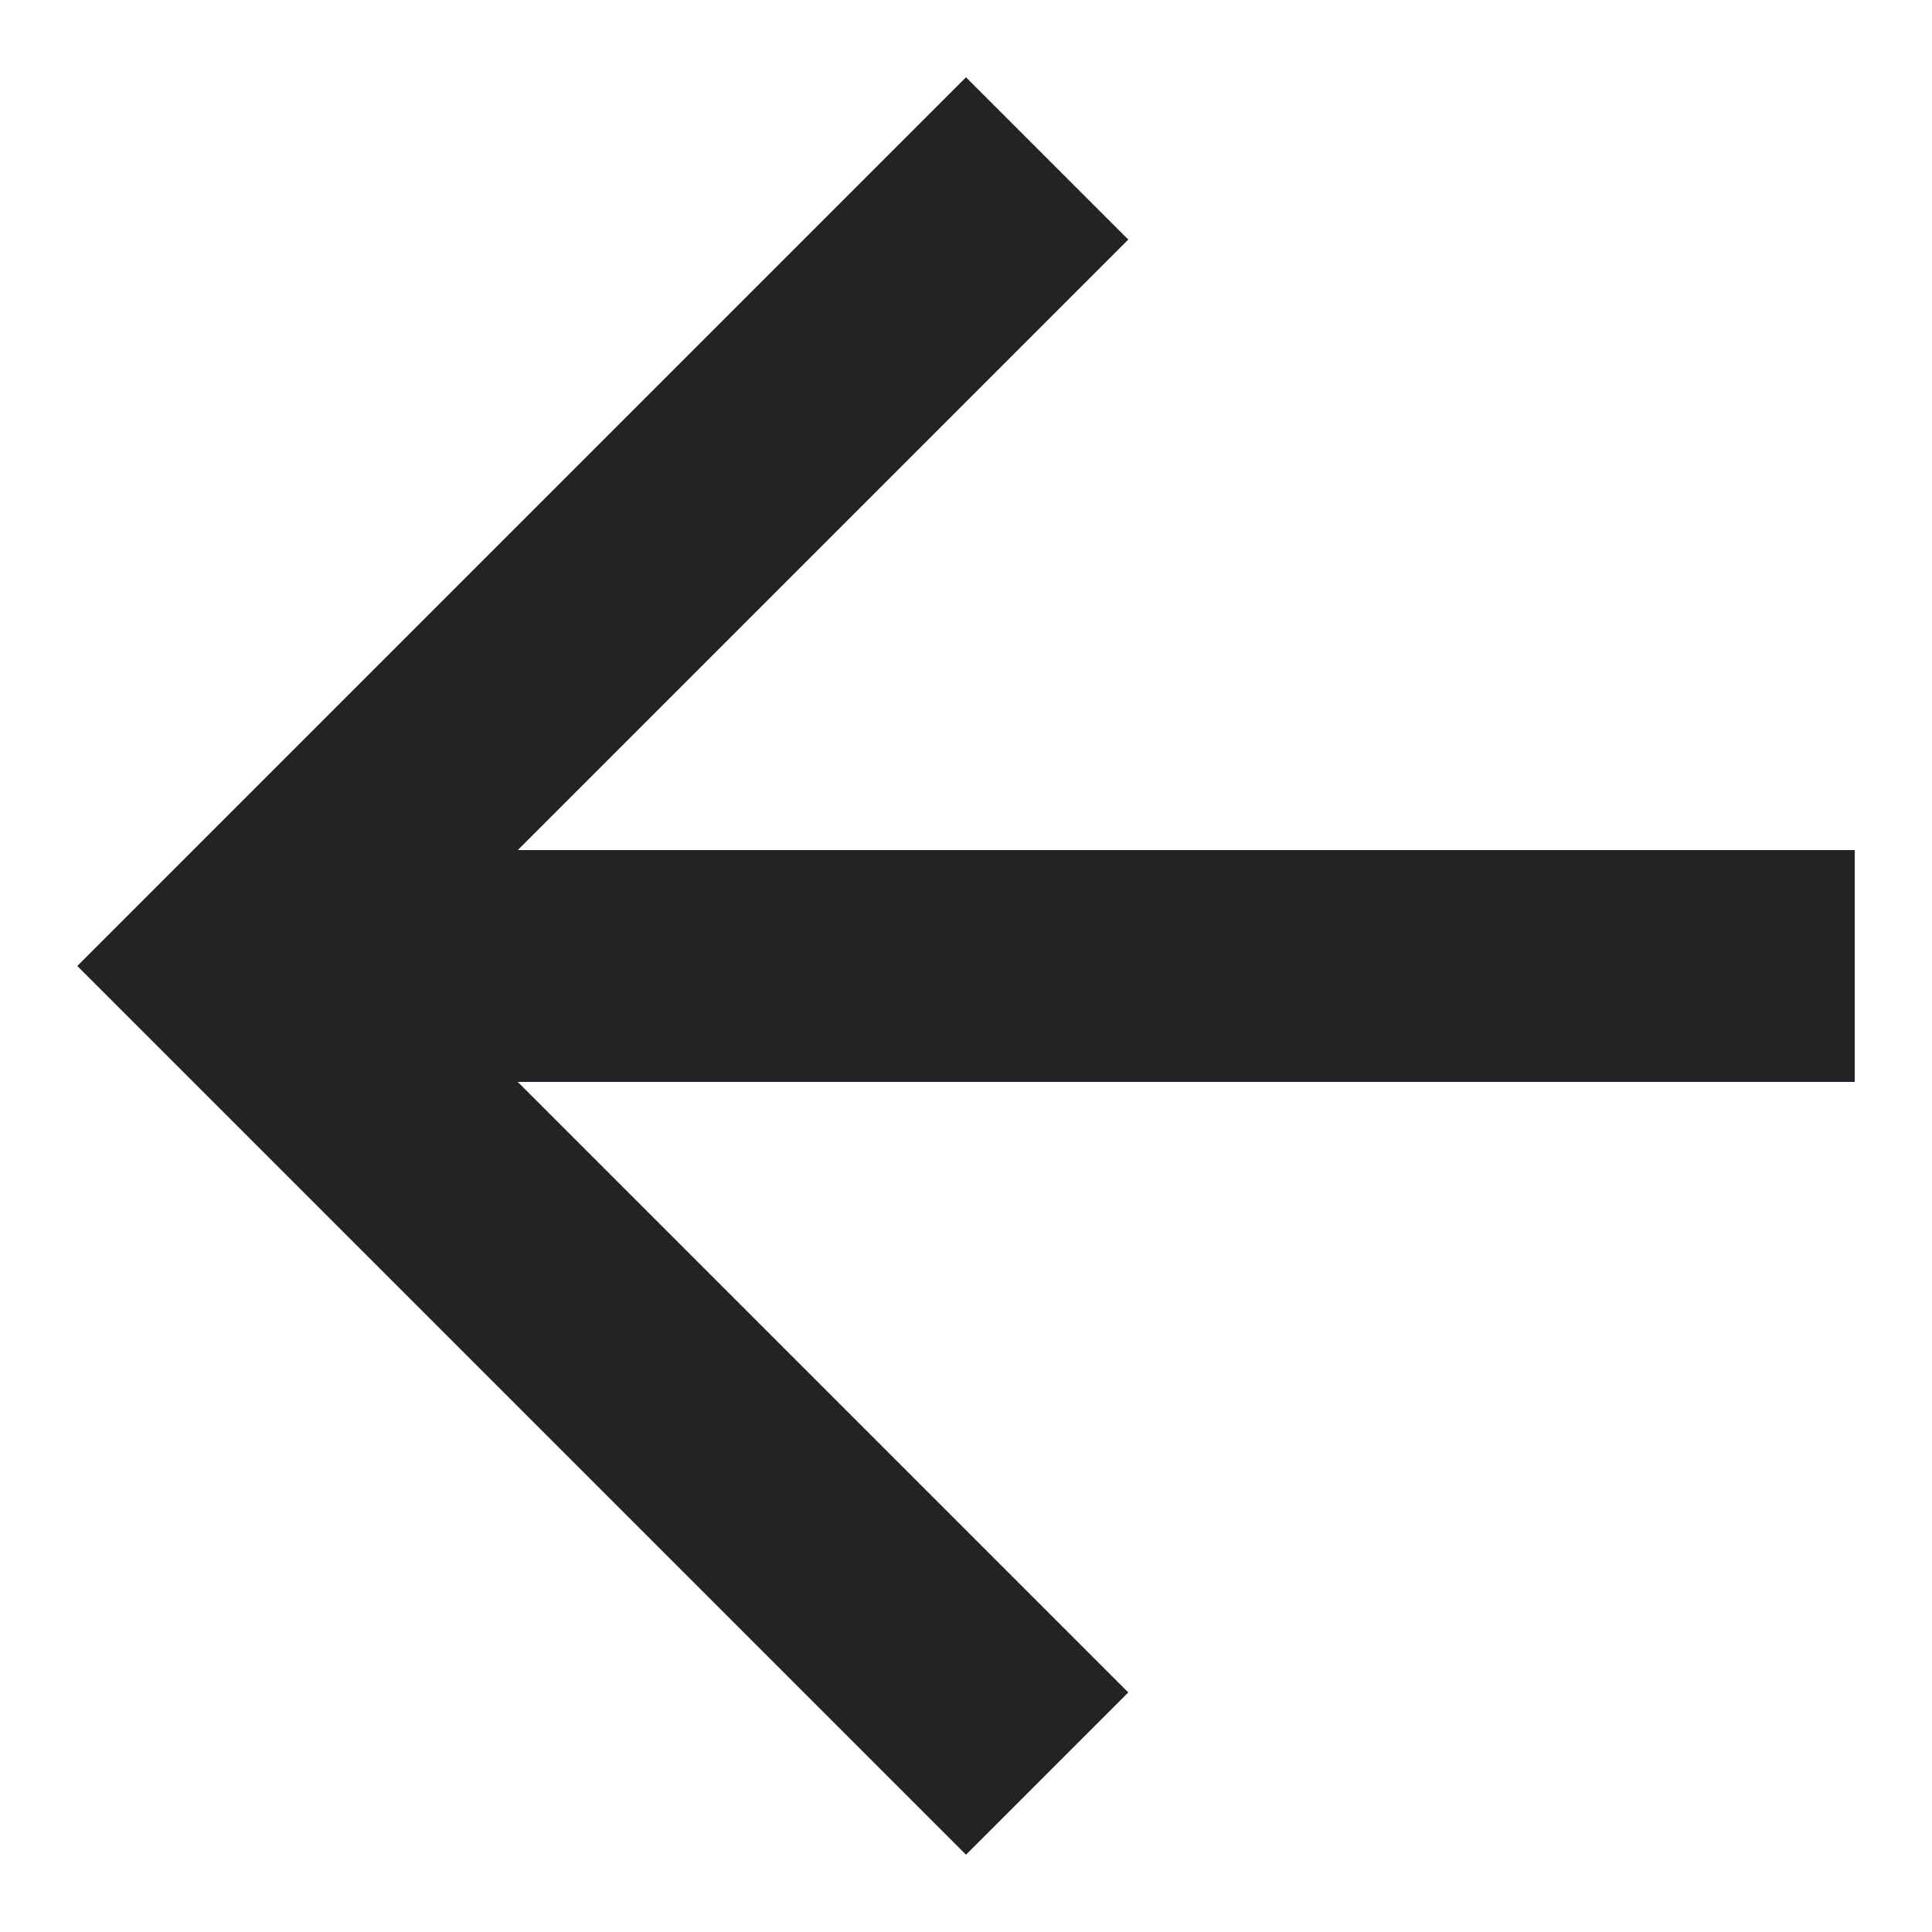
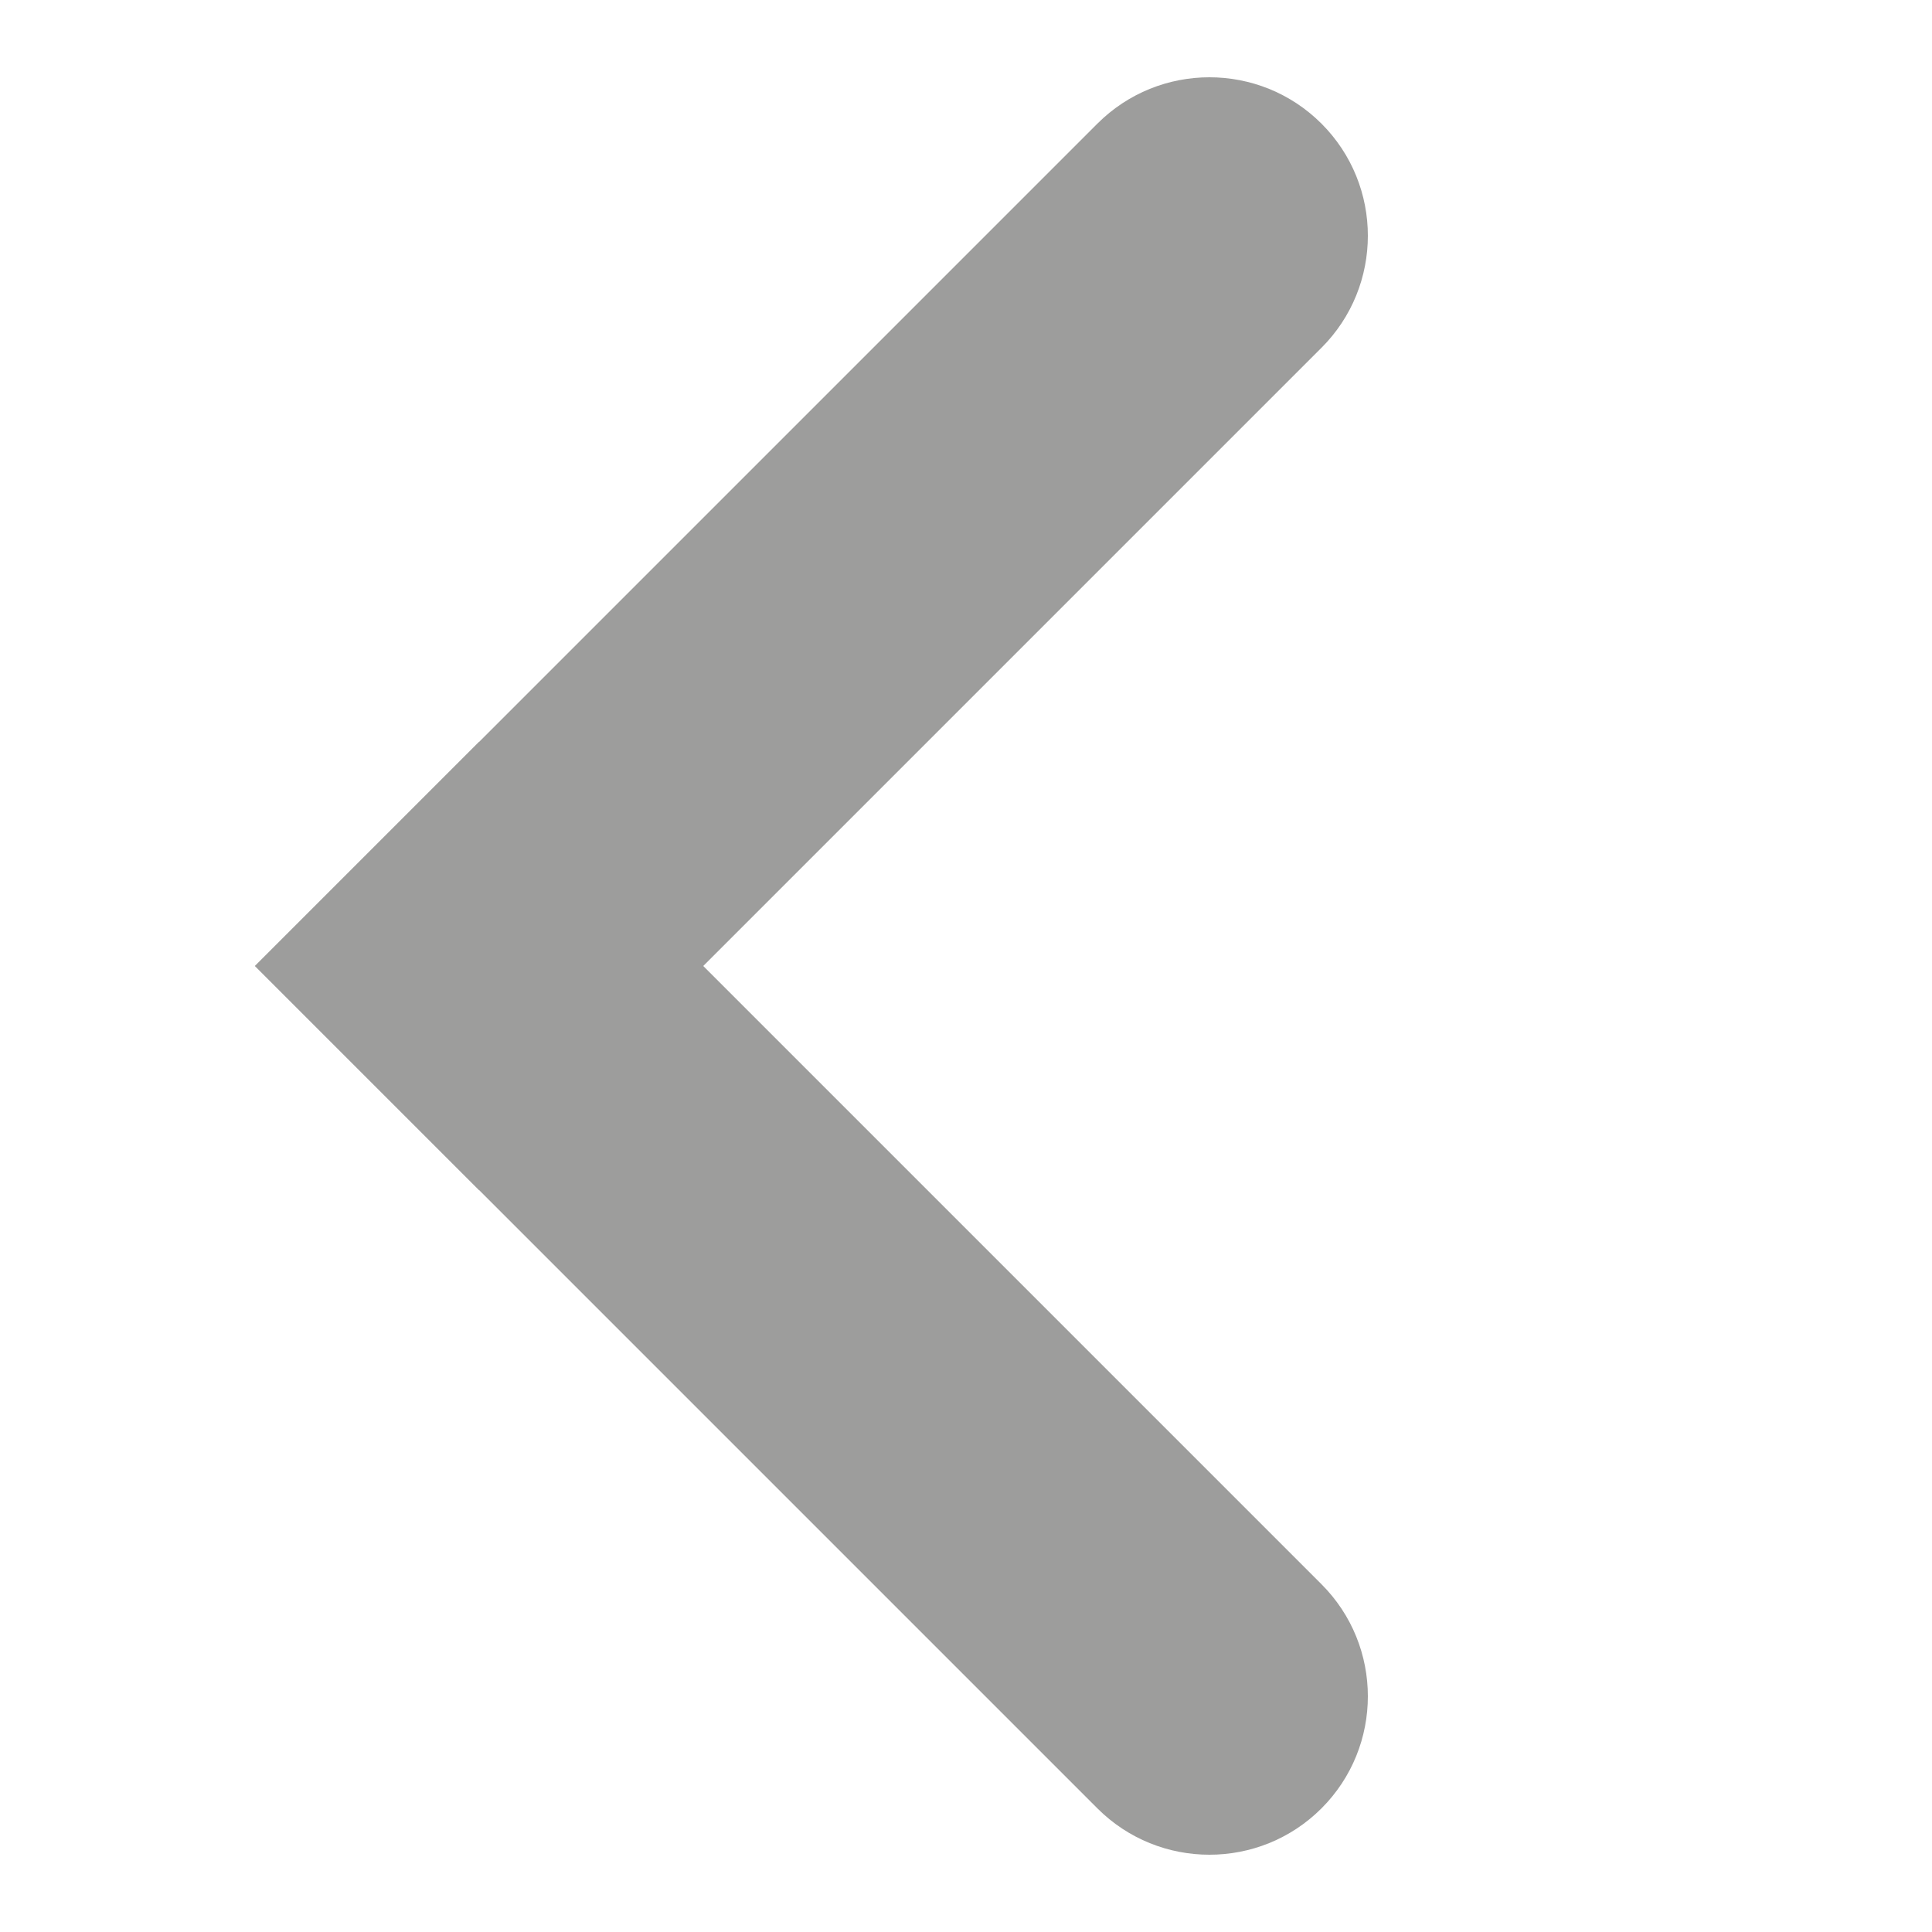
<svg xmlns="http://www.w3.org/2000/svg" version="1.1" id="Capa_1" x="0px" y="0px" viewBox="0 0 25 25" style="enable-background:new 0 0 25 25;" xml:space="preserve">
  <style type="text/css">
- 	.st0{fill:#232326;}
+ 	.st0{fill:#9D9D9C;}
</style>
-   <g id="Left-2">
-     <polygon class="st0" points="24,11 6.7,11 14.6,3.1 12.5,1 1,12.5 12.5,24 14.6,21.9 6.7,14 24,14  " />
-   </g>
+   <path class="st0" d="M3.3,12.5l2.9-2.9l10.9,10.9c0.8,0.8,0.8,2.1,0,2.9l0,0c-0.8,0.8-2.1,0.8-2.9,0L3.3,12.5z" />
+   <path class="st0" d="M6.2,15.4l-2.9-2.9L14.2,1.6c0.8-0.8,2.1-0.8,2.9,0l0,0c0.8,0.8,0.8,2.1,0,2.9L6.2,15.4z" />
</svg>
